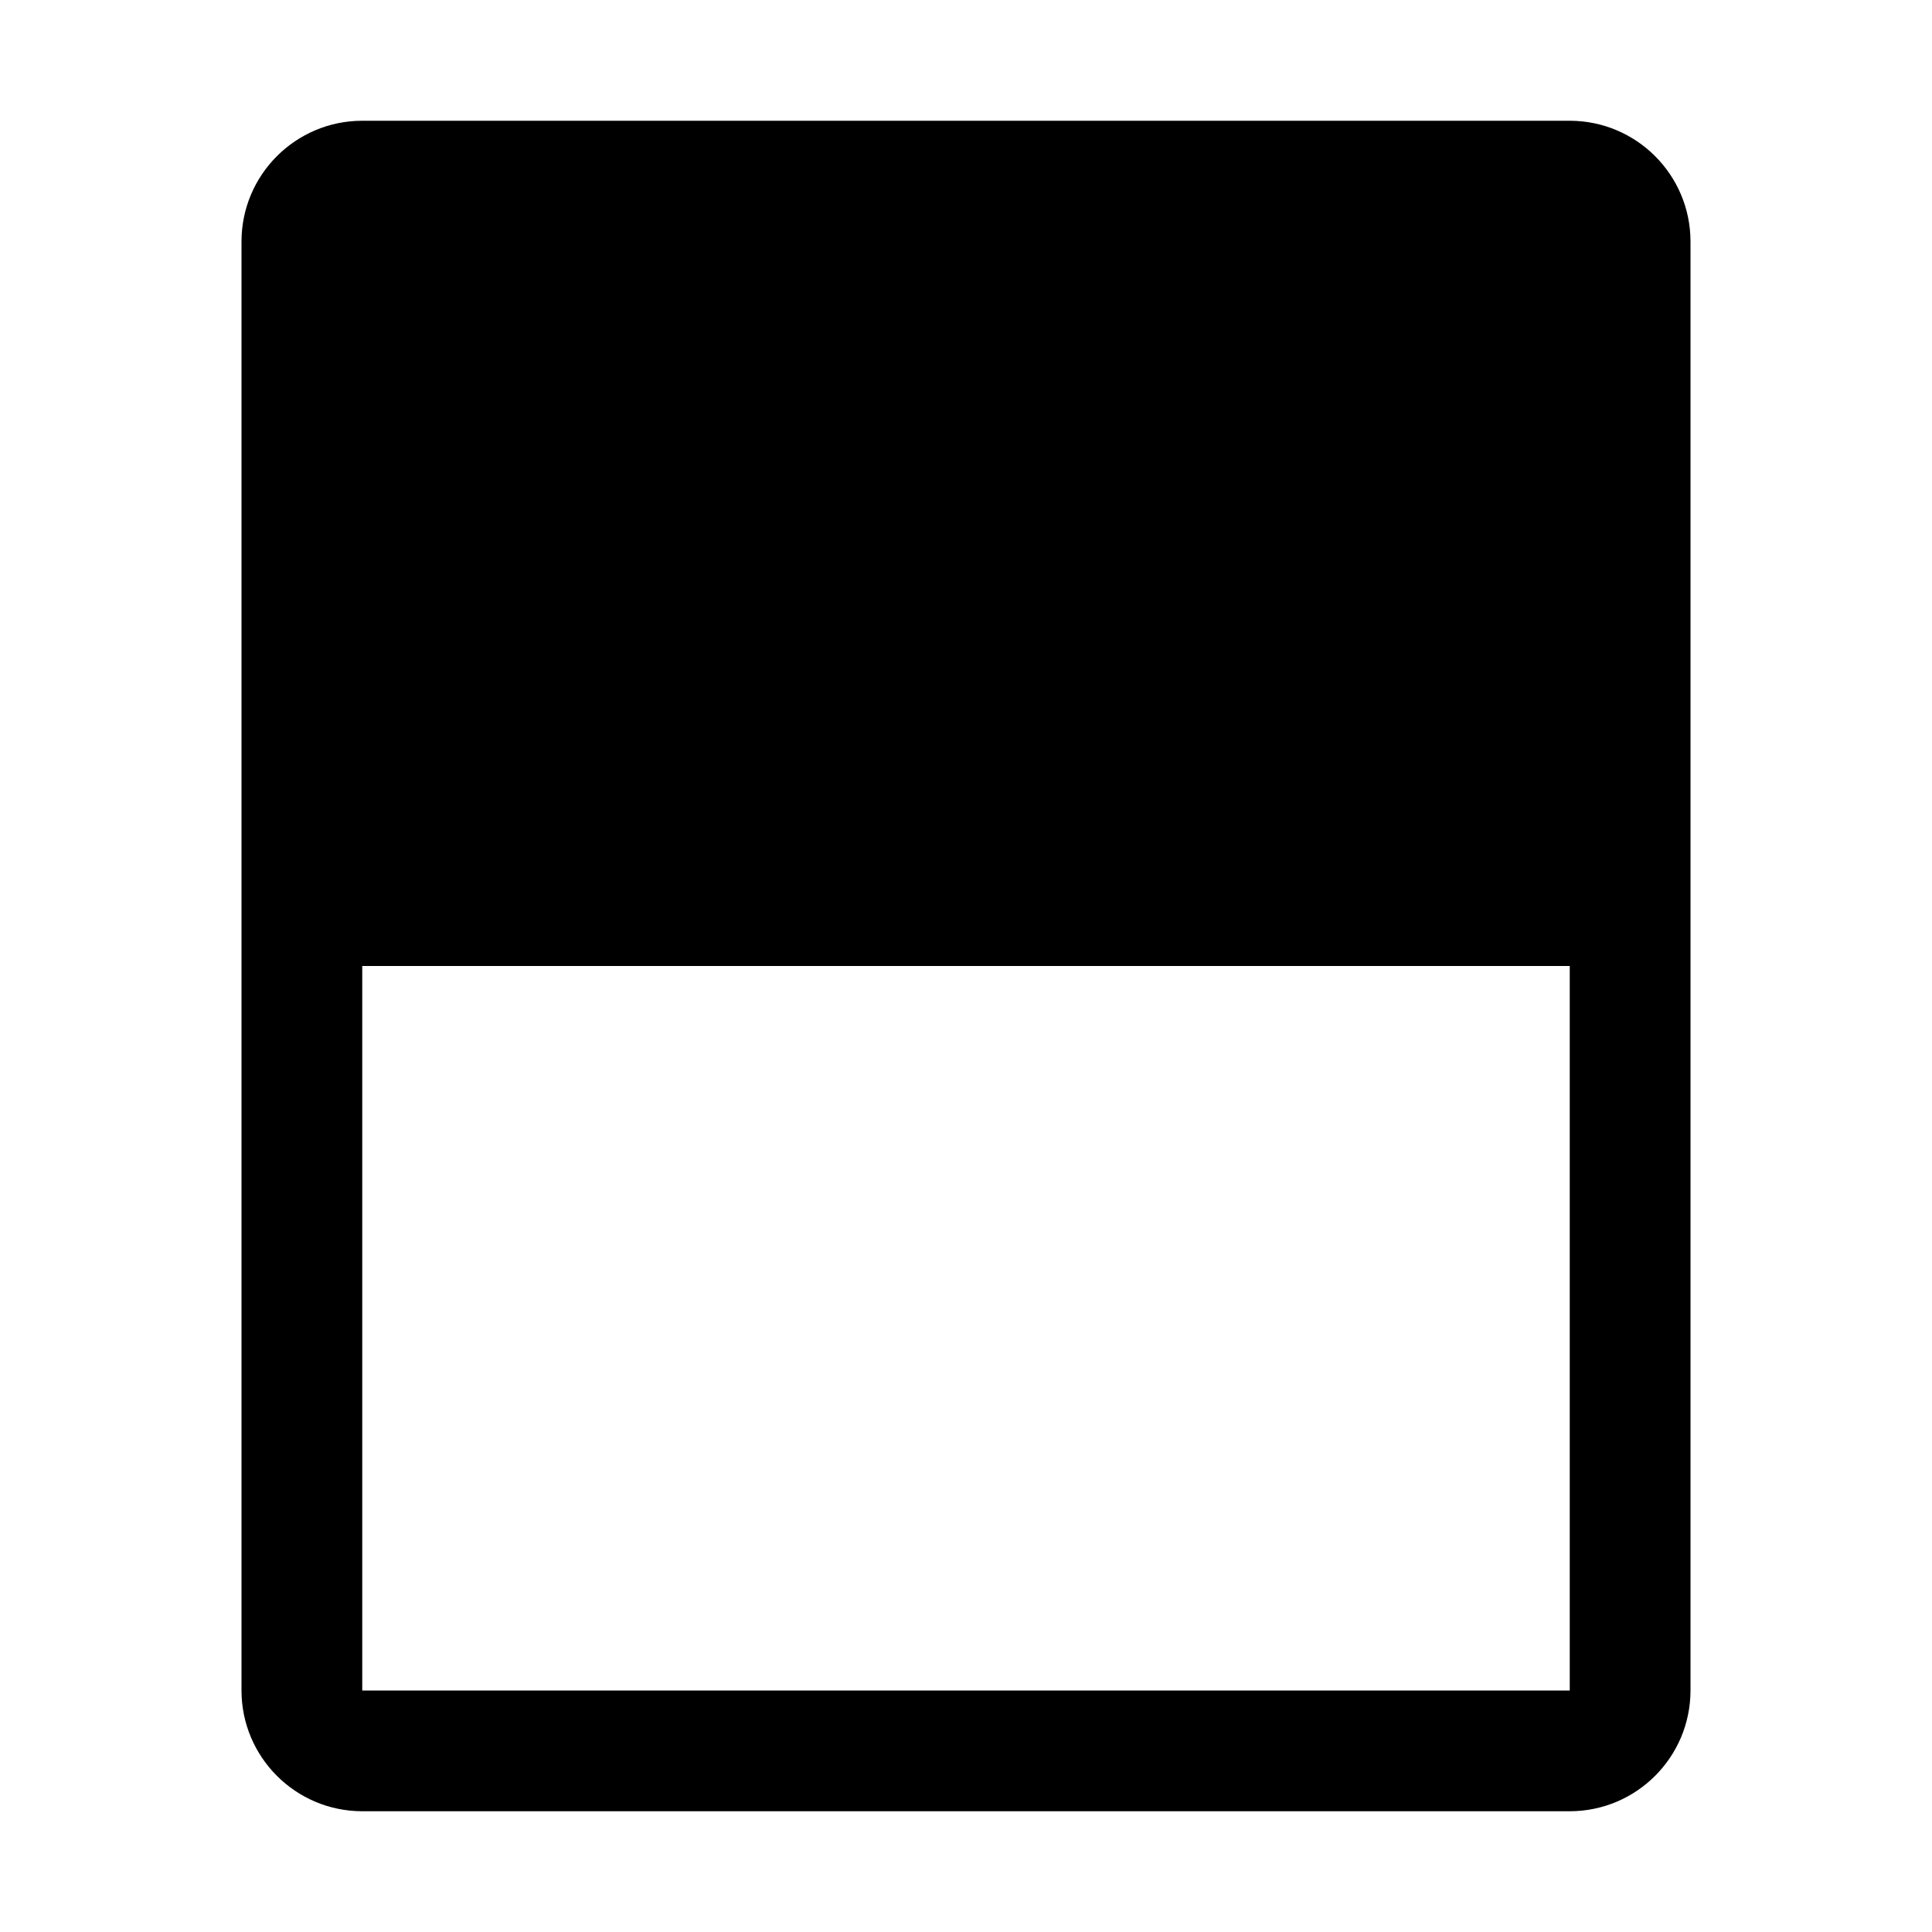
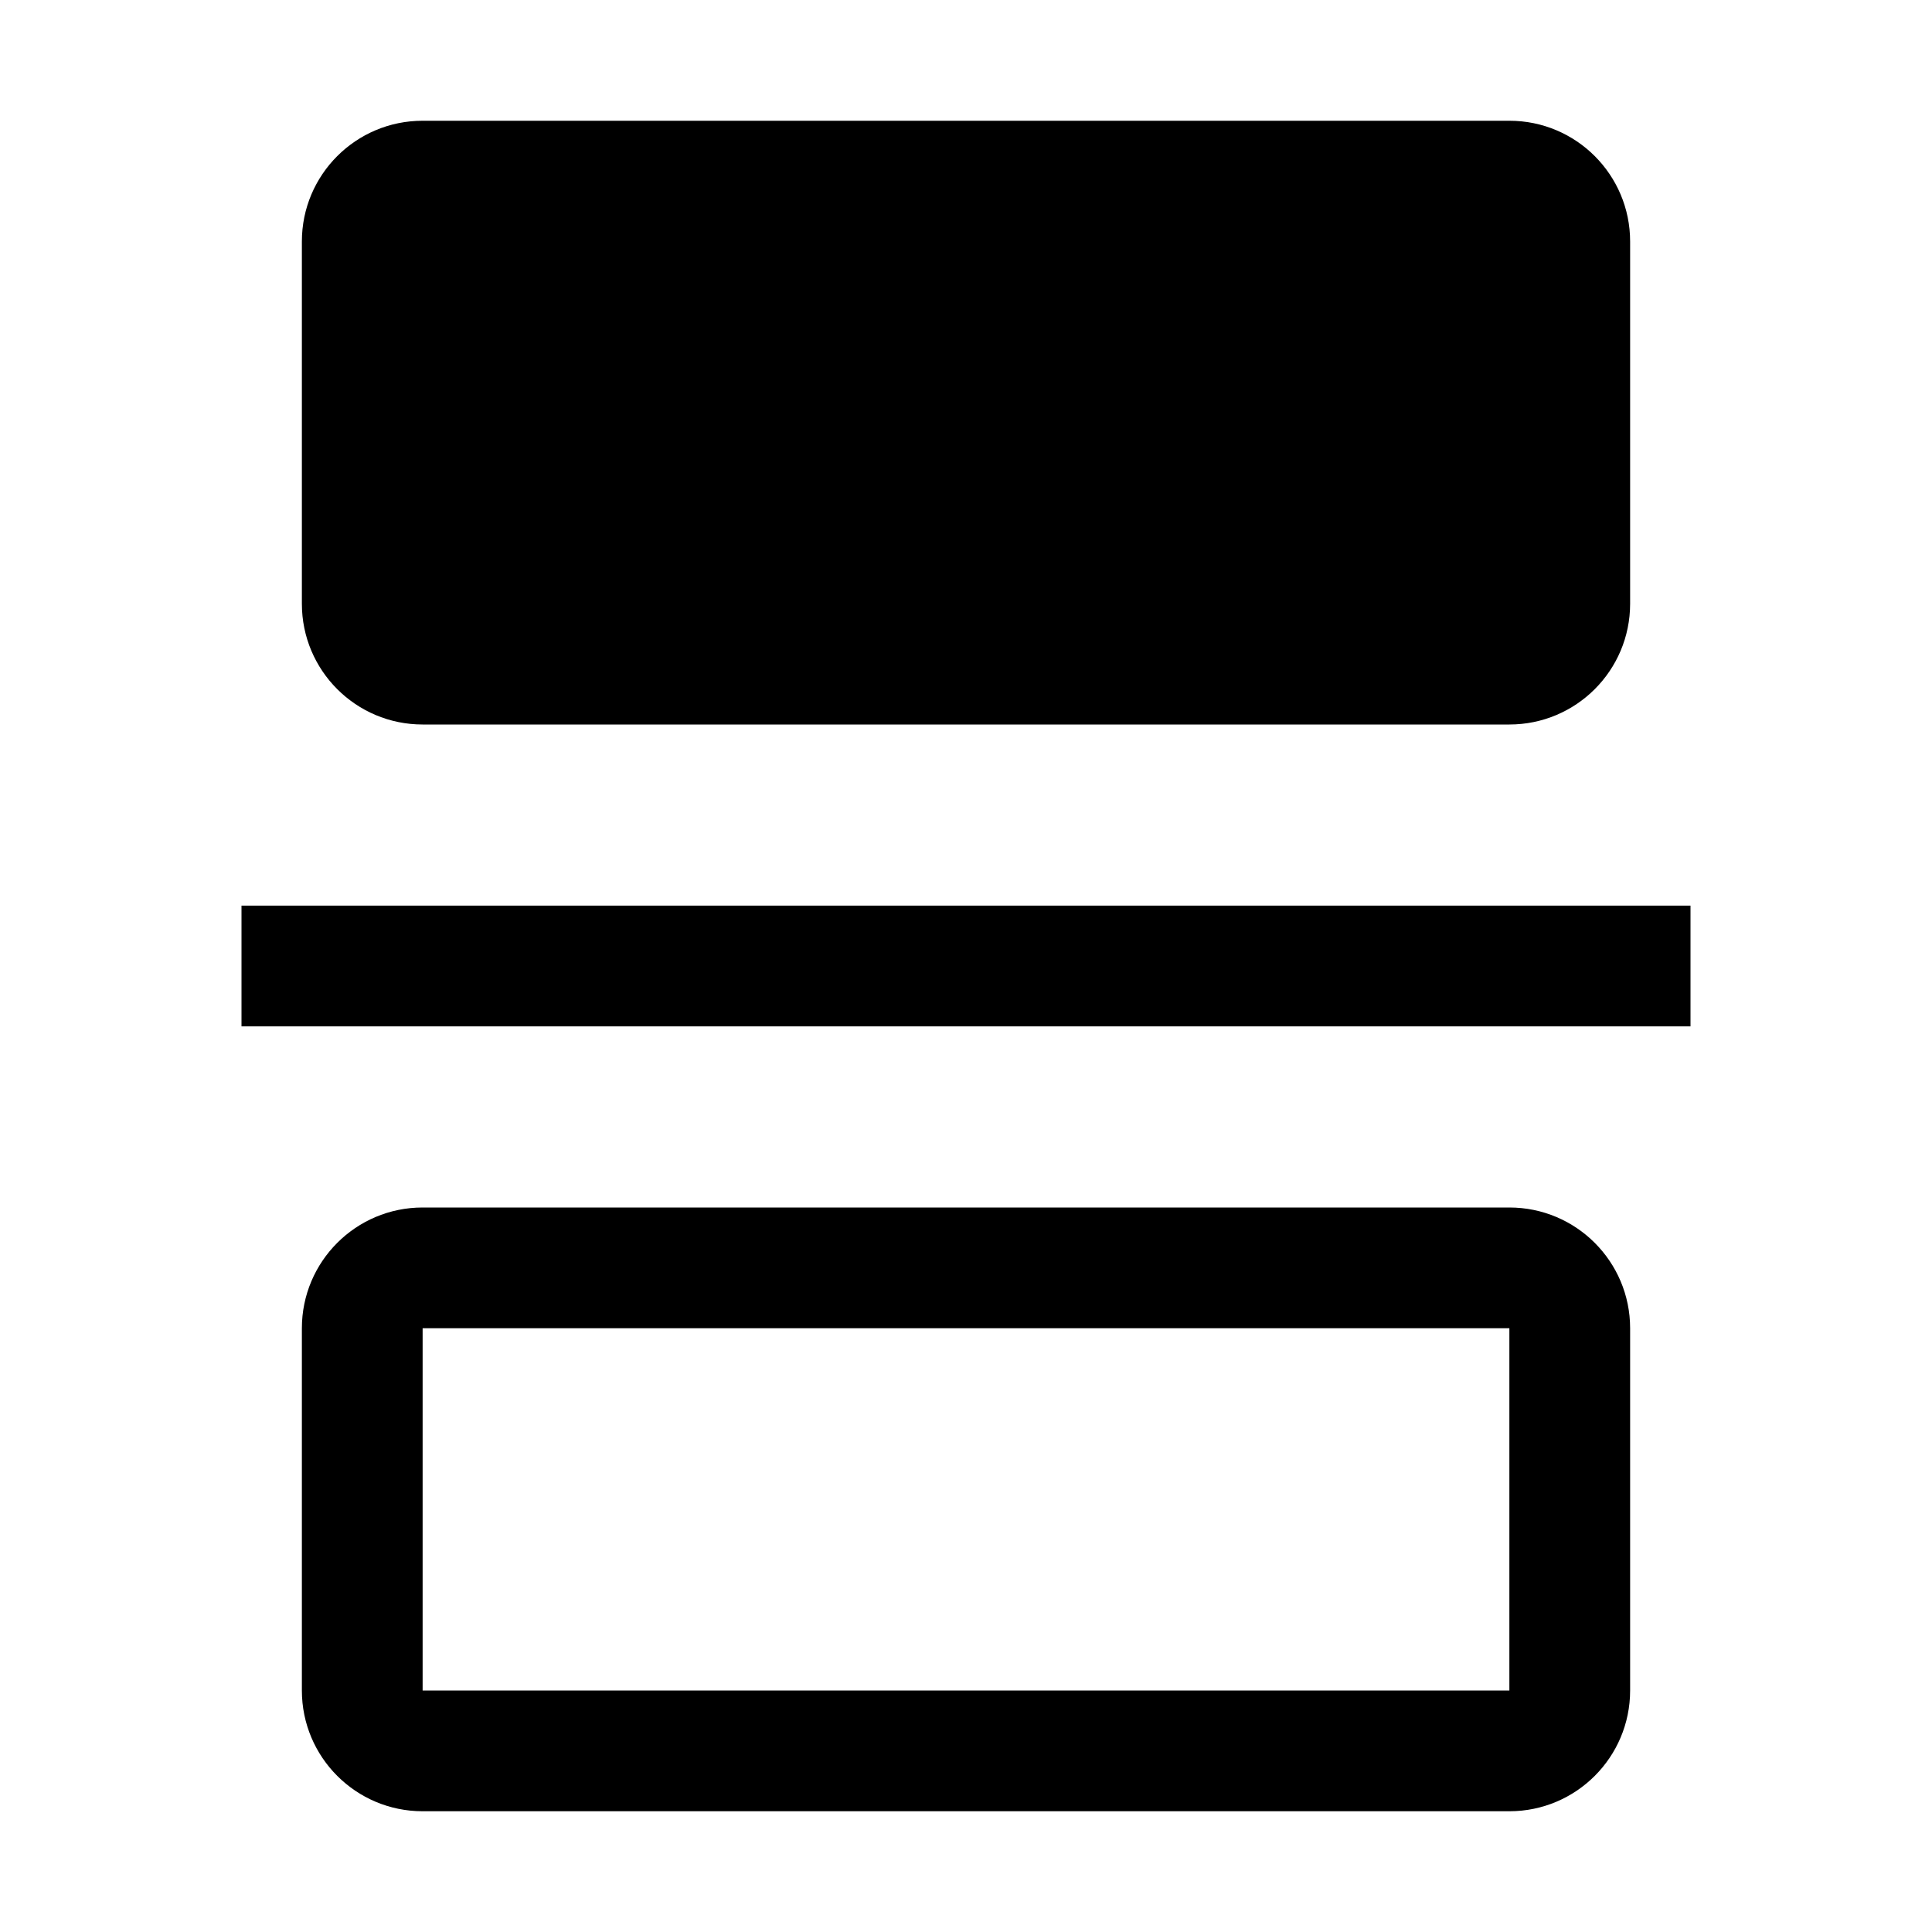
- <svg xmlns="http://www.w3.org/2000/svg" id="icon" width="32" height="32" viewBox="0 0 32 32" version="1.1">
+ <svg xmlns="http://www.w3.org/2000/svg" id="icon" viewBox="0 0 32 32" version="1.1">
  <defs id="defs1">
-     <style id="style1">
-       .cls-1 {
-         fill: none;
-       }
-     </style>
+     <style id="style1">.cls-1{fill:none;}</style>
  </defs>
-   <path d="m 4,4 v 24 a 2.002,2.002 0 0 0 2,2 h 20 a 2.002,2.002 0 0 0 2,-2 V 4 A 2.002,2.002 0 0 0 26,2 H 6 A 2.002,2.002 0 0 0 4,4 Z M 6,28 V 16 h 20 v 12 z" id="path1" />
+   <rect x="-17" y="4" width="2" height="24" id="rect1" transform="rotate(-90)" />
+   <path d="m 7,22 h 18 v 6 H 7 v -6 m -2,0 v 6 a 2,2 0 0 0 2,2 h 18 a 2,2 0 0 0 2,-2 V 22 A 2,2 0 0 0 25,20 H 7 a 2,2 0 0 0 -2,2 z" id="path1" />
+   <path d="m 5,4 v 6 c 0,1.105 0.895,2 2,2 h 18 c 1.105,0 2,-0.895 2,-2 V 4 C 27,2.895 26.105,2 25,2 H 7 C 5.895,2 5,2.895 5,4 Z" id="path2" />
  <rect id="_Transparent_Rectangle_" data-name="&lt;Transparent Rectangle&gt;" class="cls-1" width="32" height="32" />
</svg>
